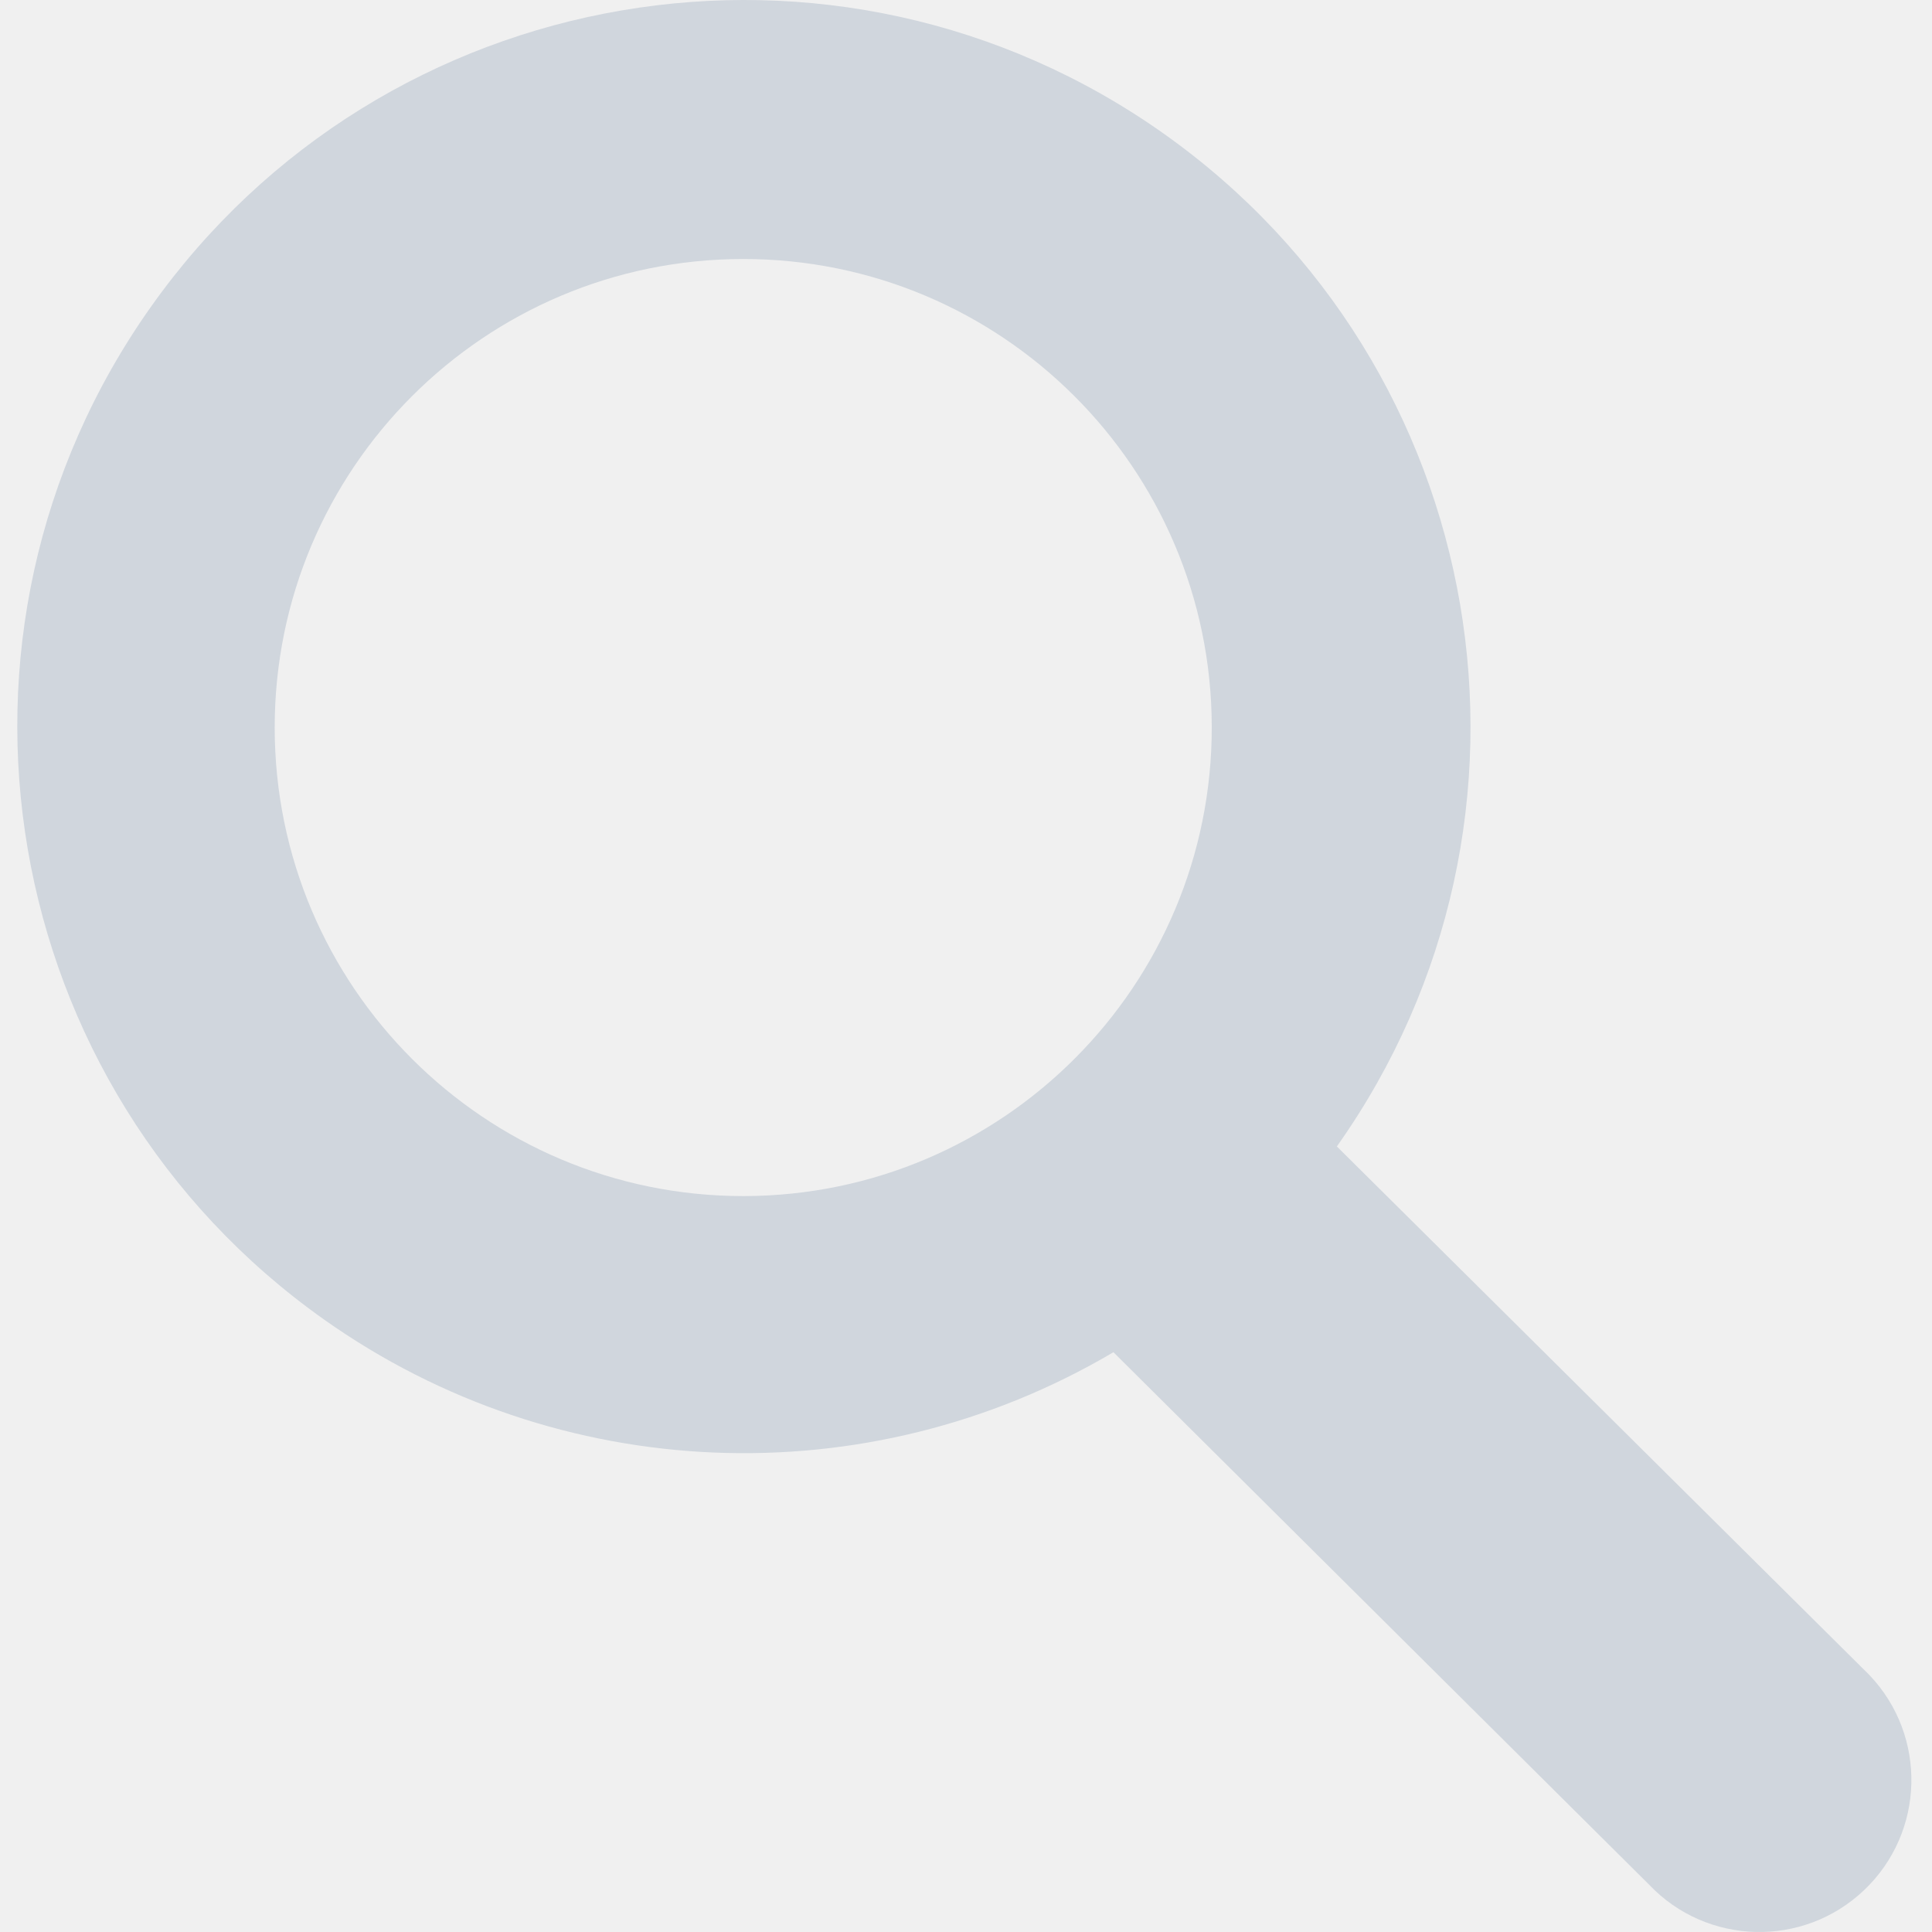
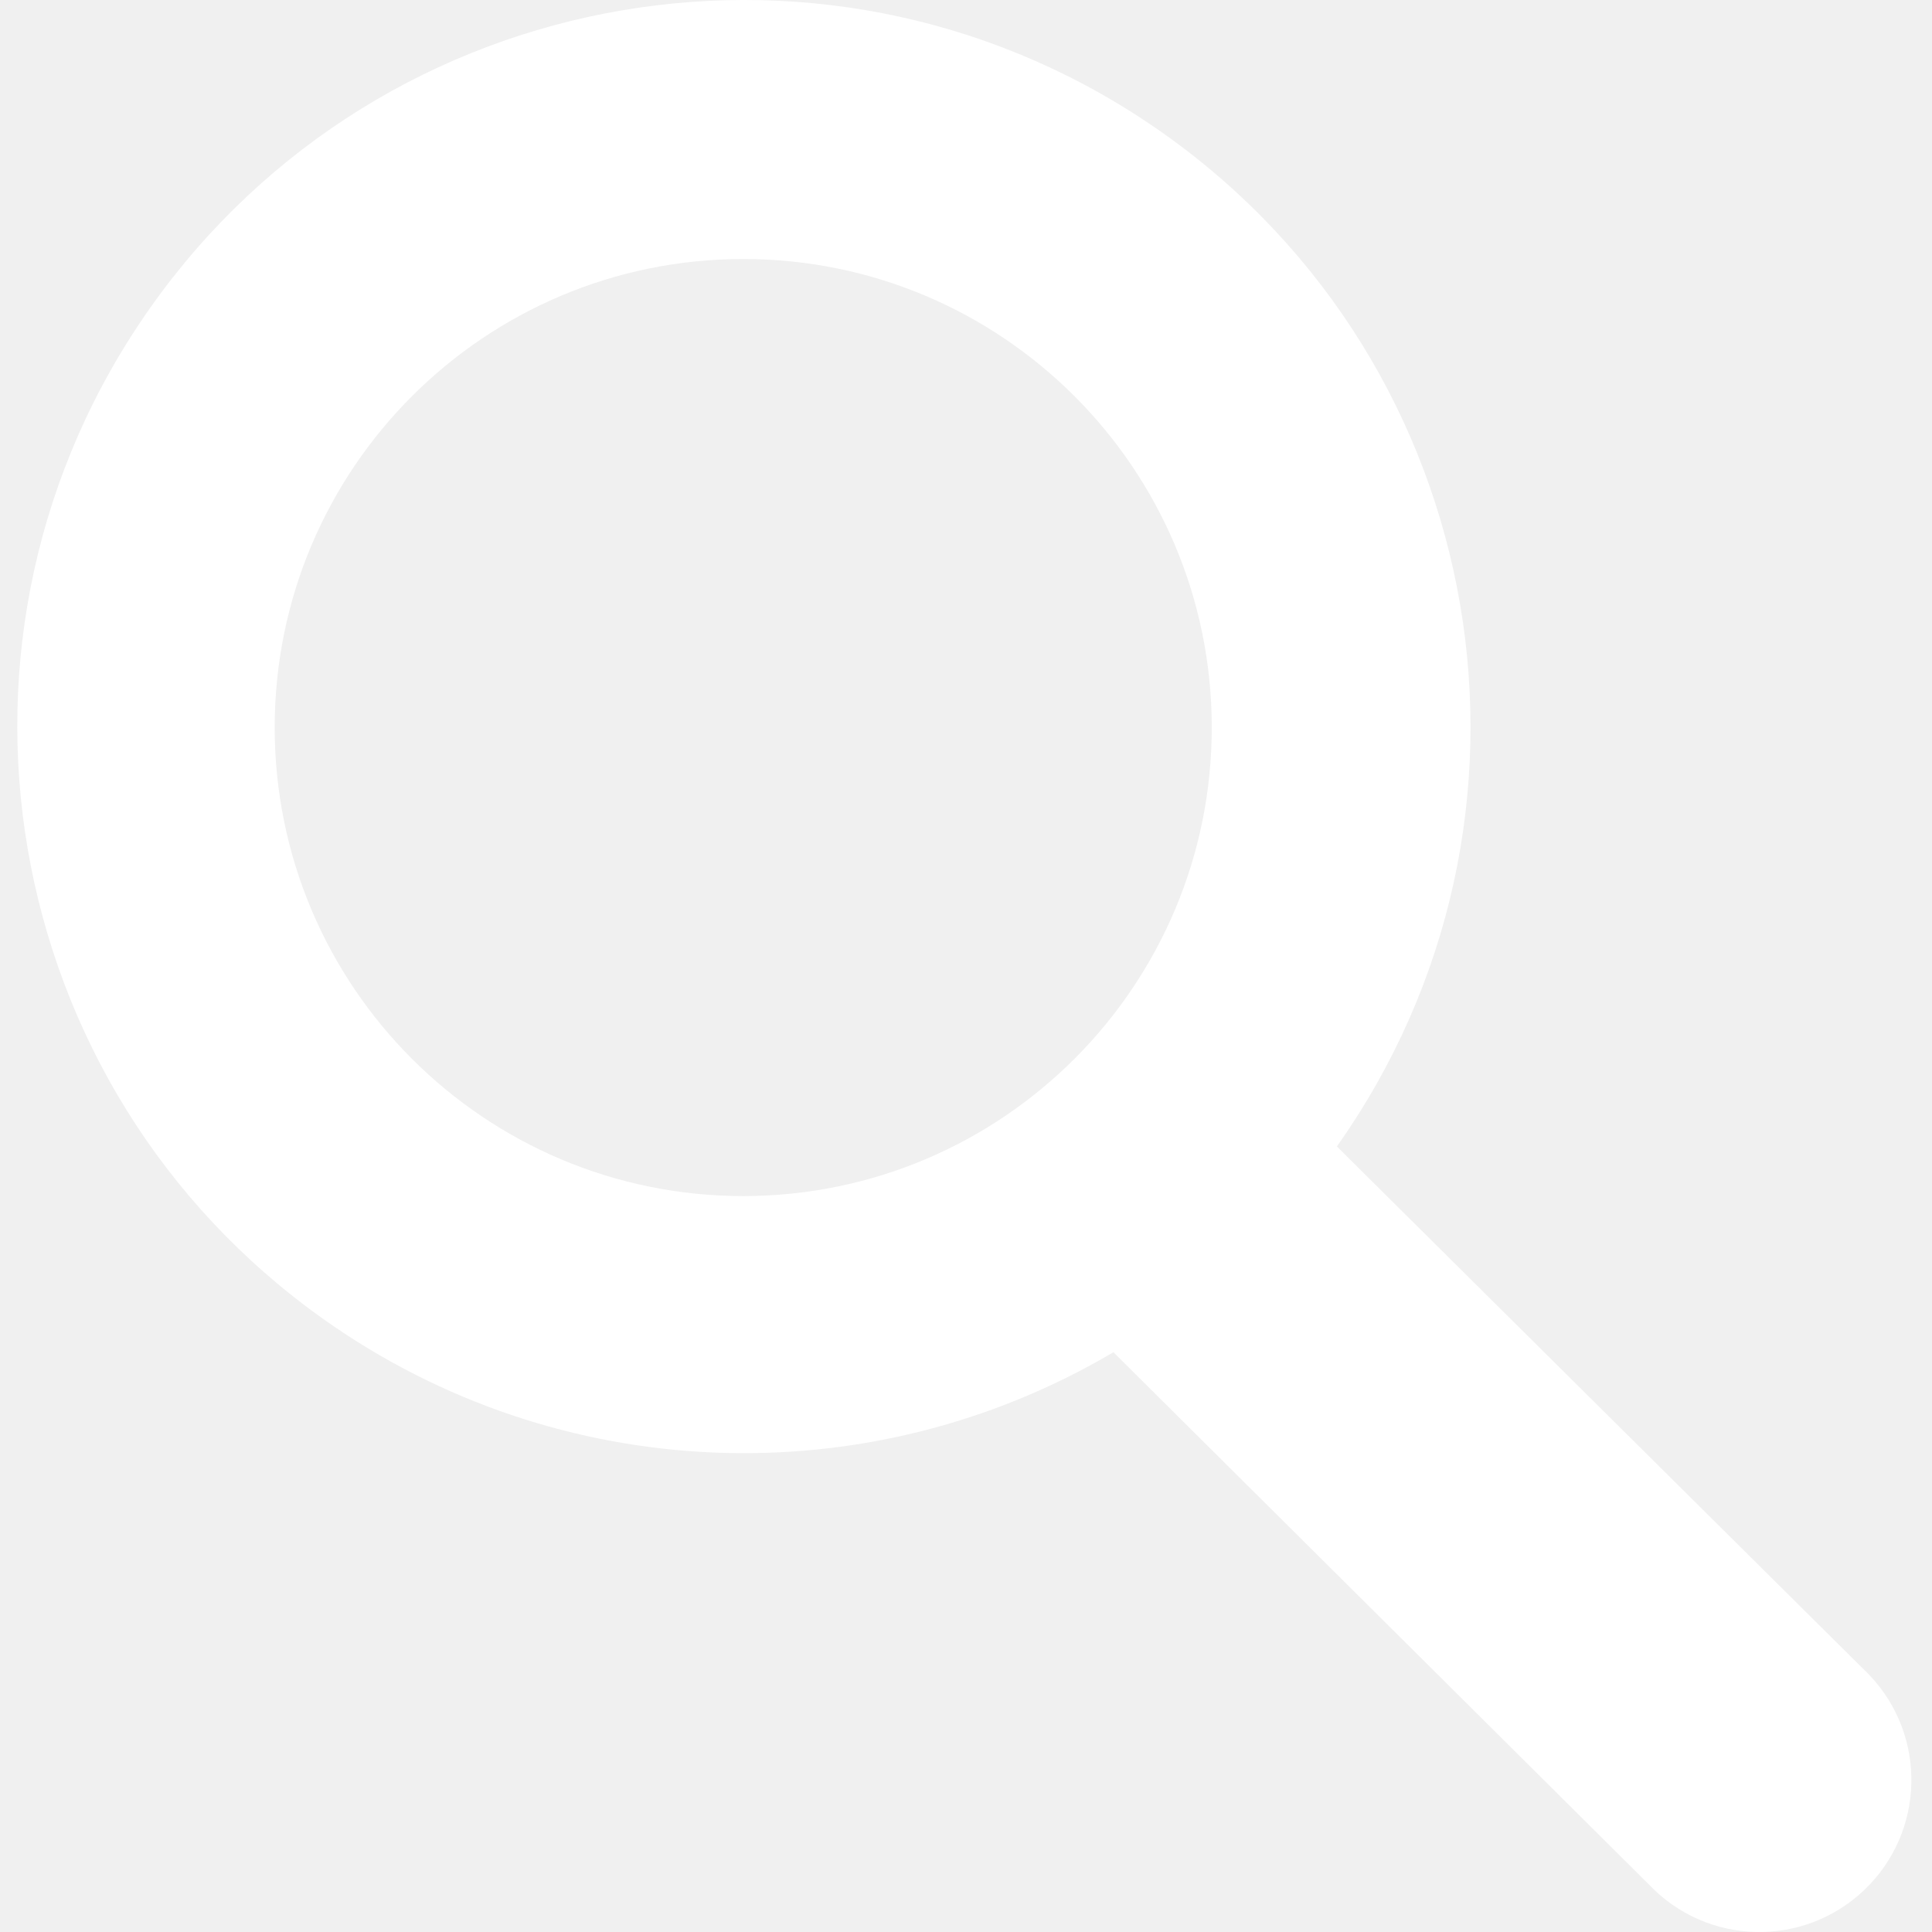
<svg xmlns="http://www.w3.org/2000/svg" height="136pt" version="1.1" viewBox="-1 0 136 136.219" width="136pt" id="svg836">
  <defs id="defs840" />
  <g id="surface1">
-     <path d="M 93.148 80.832 C 109.5 57.742 104.031 25.77 80.941 9.422 C 57.852 -6.926 25.879 -1.461 9.531 21.633 C -6.816 44.723 -1.352 76.691 21.742 93.039 C 38.223 104.707 60.012 105.605 77.395 95.34 L 115.164 132.883 C 119.242 137.176 126.027 137.348 130.32 133.27 C 134.613 129.195 134.785 122.41 130.711 118.117 C 130.582 117.98 130.457 117.855 130.32 117.727 Z M 51.309 84.332 C 33.062 84.336 18.27 69.555 18.258 51.309 C 18.254 33.062 33.035 18.27 51.285 18.262 C 69.508 18.254 84.293 33.012 84.328 51.234 C 84.359 69.484 69.586 84.301 51.332 84.332 C 51.324 84.332 51.32 84.332 51.309 84.332 Z M 51.309 84.332 " style="stroke:none;fill-rule:nonzero;fill:#d0d6dd;fill-opacity:1" id="path833" />
+     <path d="M 93.148 80.832 C 109.5 57.742 104.031 25.77 80.941 9.422 C 57.852 -6.926 25.879 -1.461 9.531 21.633 C -6.816 44.723 -1.352 76.691 21.742 93.039 C 38.223 104.707 60.012 105.605 77.395 95.34 L 115.164 132.883 C 119.242 137.176 126.027 137.348 130.32 133.27 C 134.613 129.195 134.785 122.41 130.711 118.117 C 130.582 117.98 130.457 117.855 130.32 117.727 Z M 51.309 84.332 C 33.062 84.336 18.27 69.555 18.258 51.309 C 18.254 33.062 33.035 18.27 51.285 18.262 C 69.508 18.254 84.293 33.012 84.328 51.234 C 84.359 69.484 69.586 84.301 51.332 84.332 C 51.324 84.332 51.32 84.332 51.309 84.332 Z M 51.309 84.332 " style="stroke:none;fill-rule:nonzero;fill:#ffffff;fill-opacity:1" id="path833" />
  </g>
</svg>
